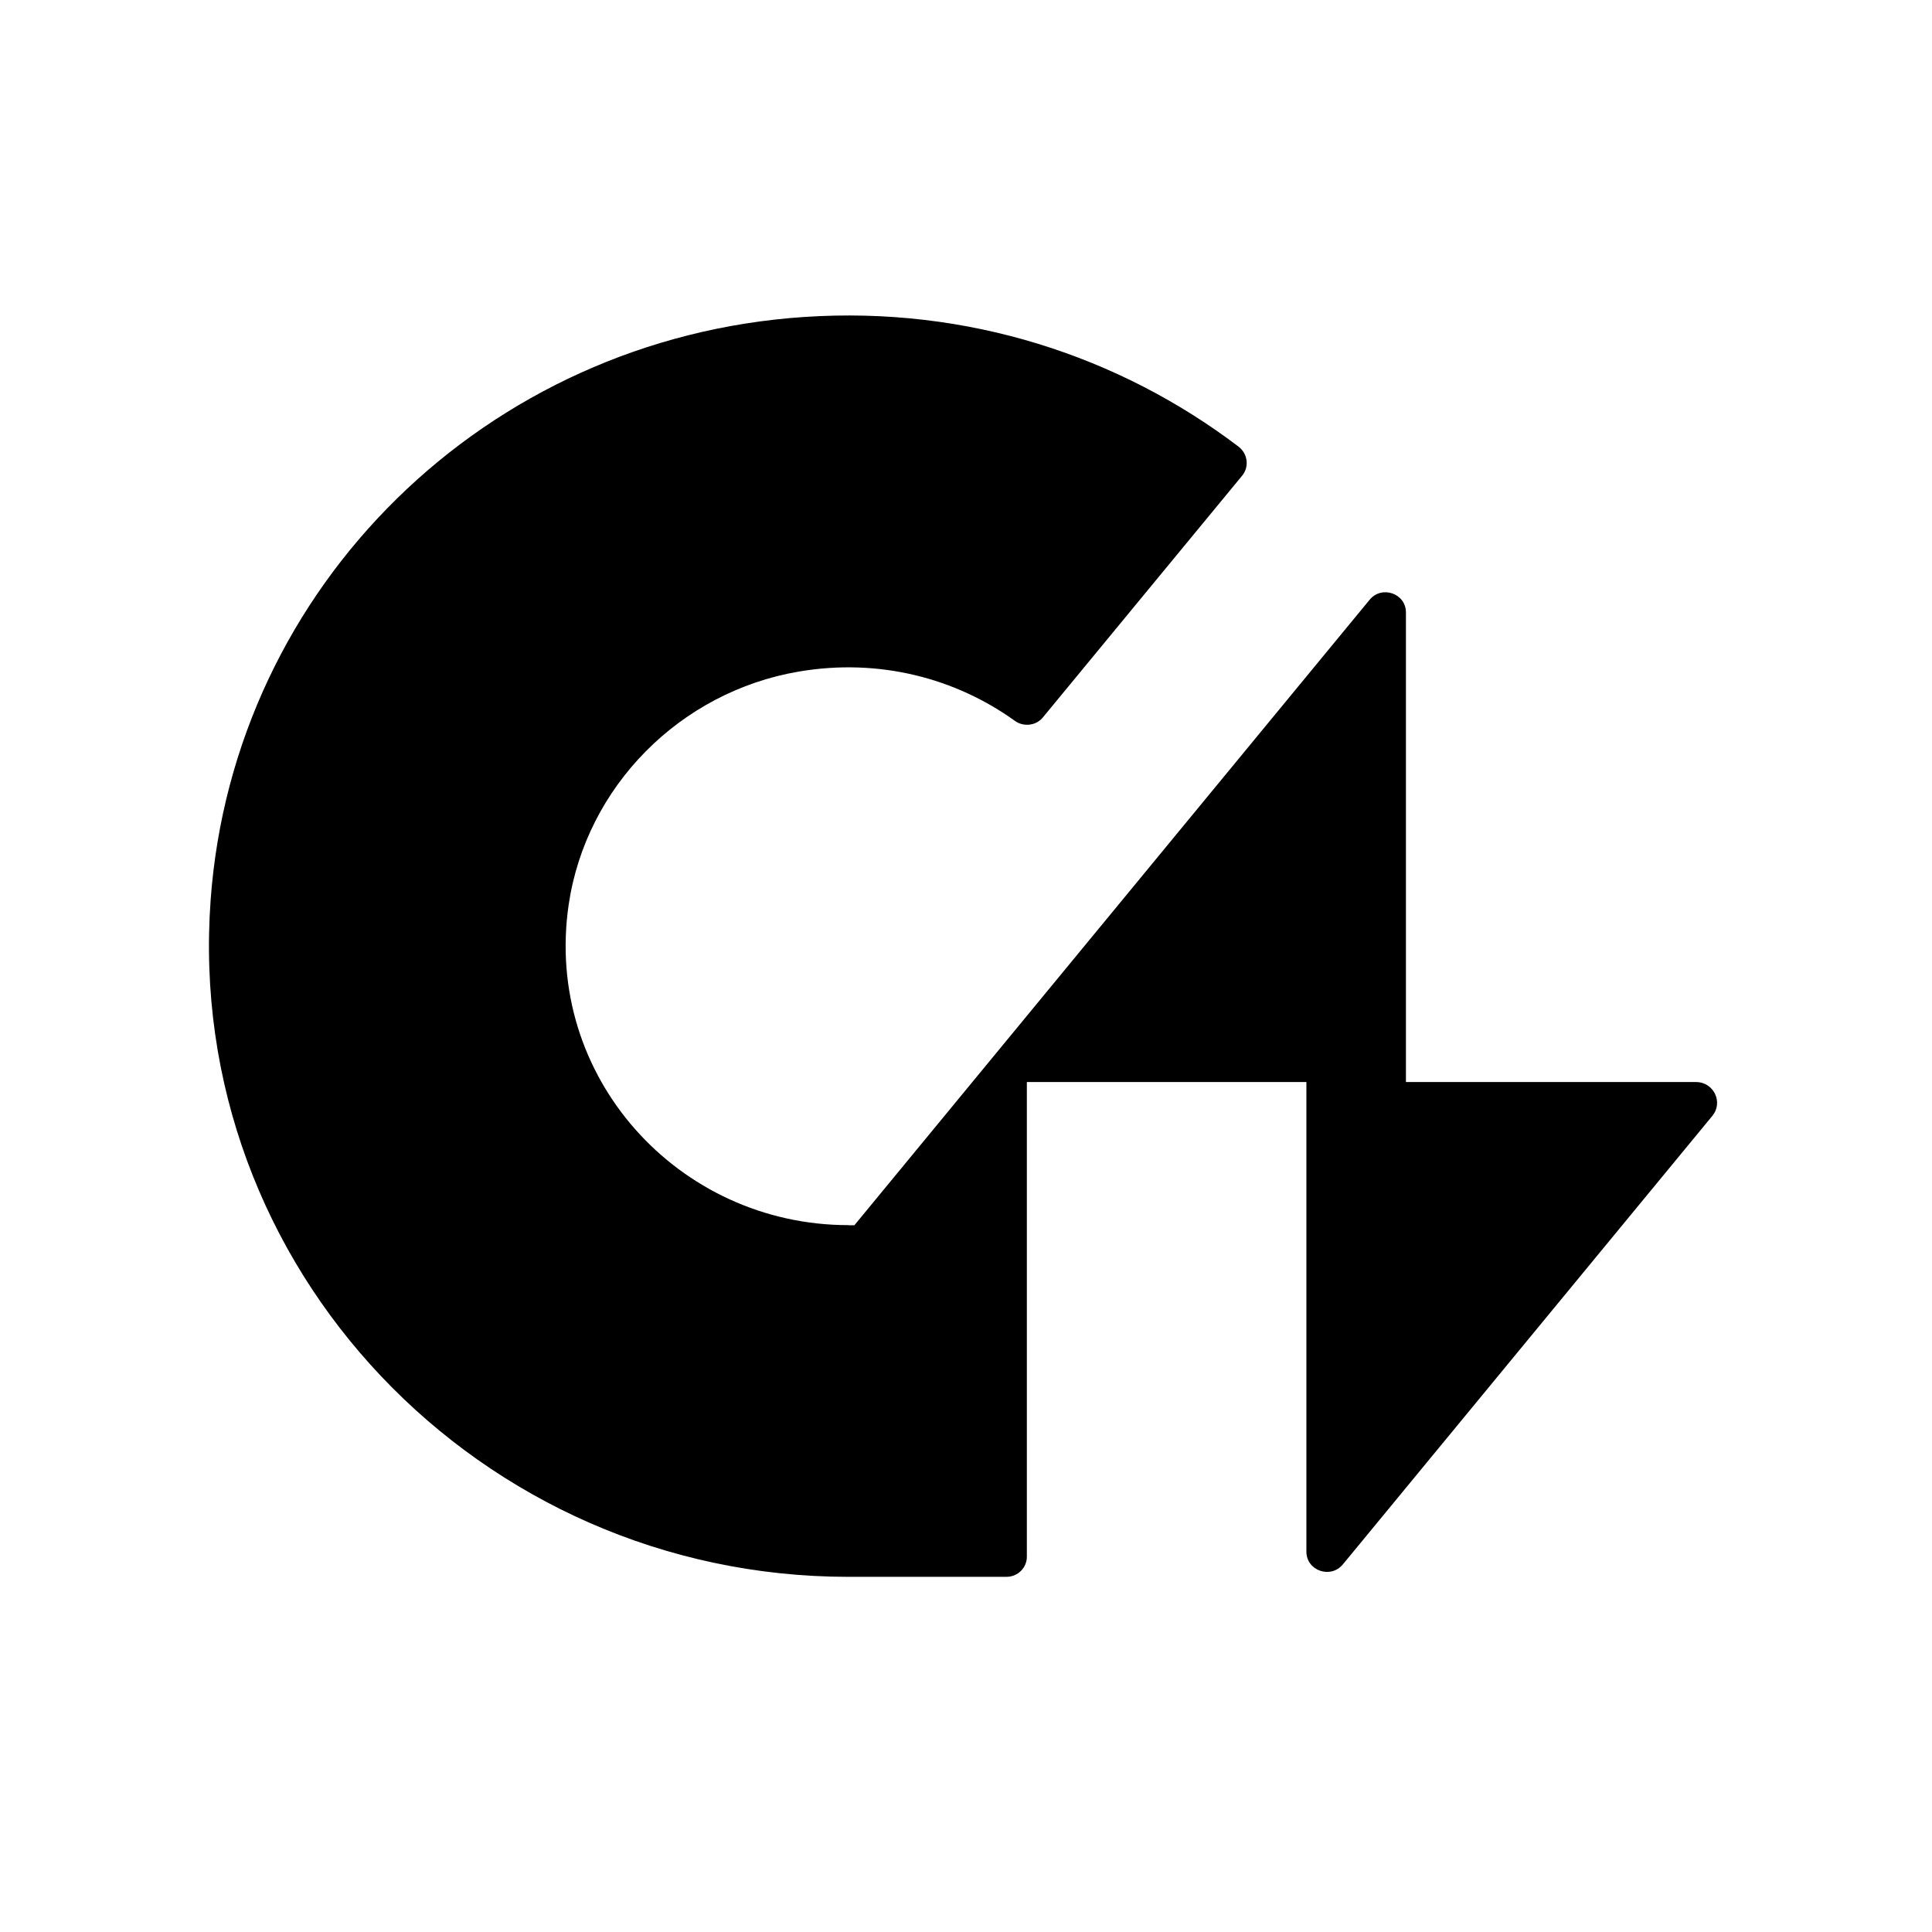
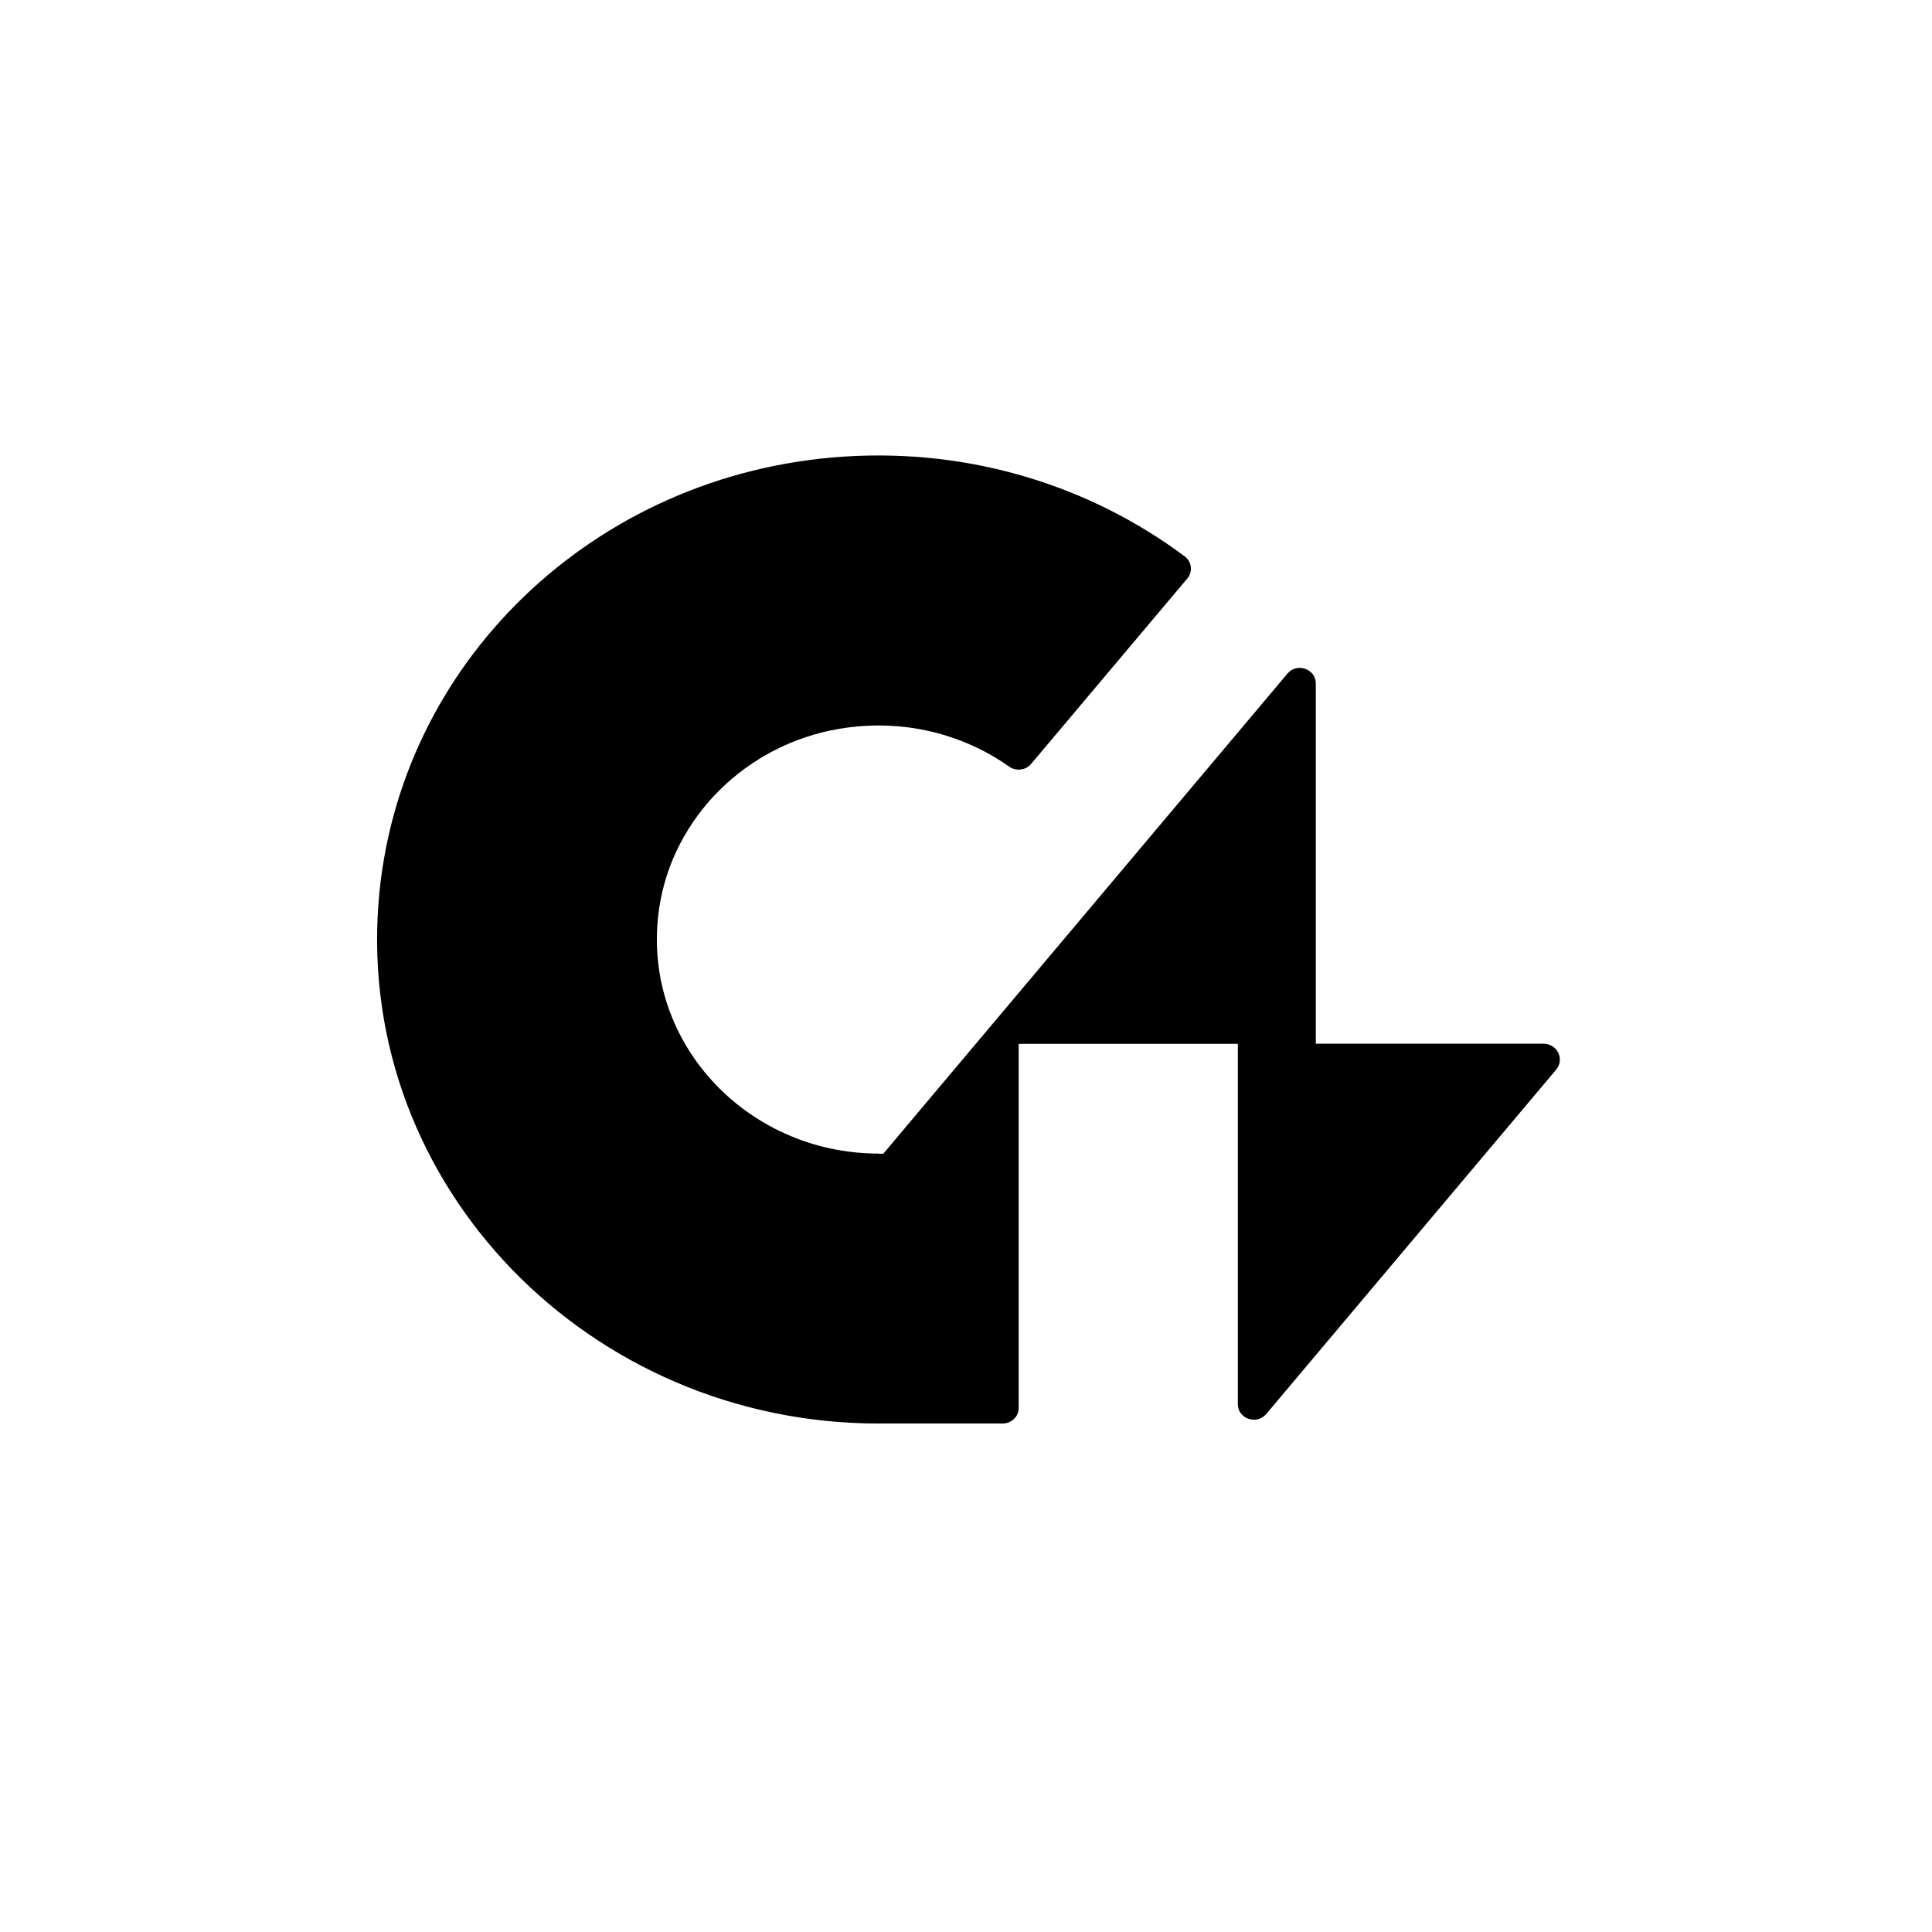
<svg xmlns="http://www.w3.org/2000/svg" width="64" zoomAndPan="magnify" viewBox="0 0 48 48" height="64" preserveAspectRatio="xMidYMid meet" version="1.0">
  <defs>
-     <clipPath id="65290c88d3">
-       <path d="M 5.191 7.711 L 42.66 7.711 L 42.66 39.305 L 5.191 39.305 Z M 5.191 7.711 " clip-rule="nonzero" />
+     <clipPath id="180bf8d36b">
+       <path d="M 9.367 11.219 L 38.758 11.219 L 38.758 35.465 L 9.367 35.465 Z M 9.367 11.219 " clip-rule="nonzero" />
    </clipPath>
  </defs>
-   <g clip-path="url(#65290c88d3)">
-     <path fill="#000000" d="M 34.93 26.883 L 34.93 15.215 C 34.93 14.742 34.328 14.535 34.027 14.902 L 21.227 30.441 L 21.078 30.441 L 21.078 30.438 C 16.859 30.438 13.5 26.754 14.129 22.473 C 14.562 19.543 16.895 17.184 19.852 16.684 C 21.859 16.344 23.754 16.859 25.215 17.91 C 25.43 18.066 25.742 18.031 25.91 17.824 L 30.859 11.82 C 31.043 11.598 31 11.273 30.773 11.098 C 27.816 8.852 24.043 7.602 19.98 7.875 C 12.082 8.402 5.805 14.562 5.234 22.348 C 4.562 31.508 11.93 39.176 21.078 39.176 L 25.004 39.176 C 25.285 39.176 25.512 38.953 25.512 38.676 L 25.512 26.883 L 32.457 26.883 L 32.457 38.551 C 32.457 39.023 33.059 39.234 33.363 38.867 L 42.543 27.723 C 42.82 27.387 42.578 26.883 42.137 26.883 L 34.926 26.883 Z M 34.93 26.883 " fill-opacity="1" fill-rule="nonzero" />
+   <g clip-path="url(#180bf8d36b)">
+     <path fill="#000000" d="M 32.691 25.934 L 32.691 16.98 C 32.691 16.617 32.219 16.453 31.984 16.738 L 21.945 28.664 L 21.828 28.664 L 21.828 28.66 C 18.52 28.66 15.887 25.832 16.379 22.551 C 16.719 20.301 18.547 18.488 20.867 18.105 C 22.441 17.844 23.926 18.238 25.074 19.047 C 25.242 19.168 25.488 19.137 25.617 18.98 L 29.5 14.371 C 29.641 14.203 29.609 13.953 29.43 13.82 C 27.113 12.094 24.156 11.137 20.965 11.344 C 14.773 11.75 9.852 16.477 9.402 22.453 C 8.875 29.484 14.656 35.367 21.828 35.367 L 24.906 35.367 C 25.129 35.367 25.309 35.195 25.309 34.984 L 25.309 25.934 L 30.754 25.934 L 30.754 34.887 C 30.754 35.25 31.223 35.41 31.461 35.129 L 38.66 26.578 C 38.879 26.316 38.691 25.93 38.344 25.93 L 32.691 25.93 Z M 32.691 25.934 " fill-opacity="1" fill-rule="nonzero" />
  </g>
</svg>
